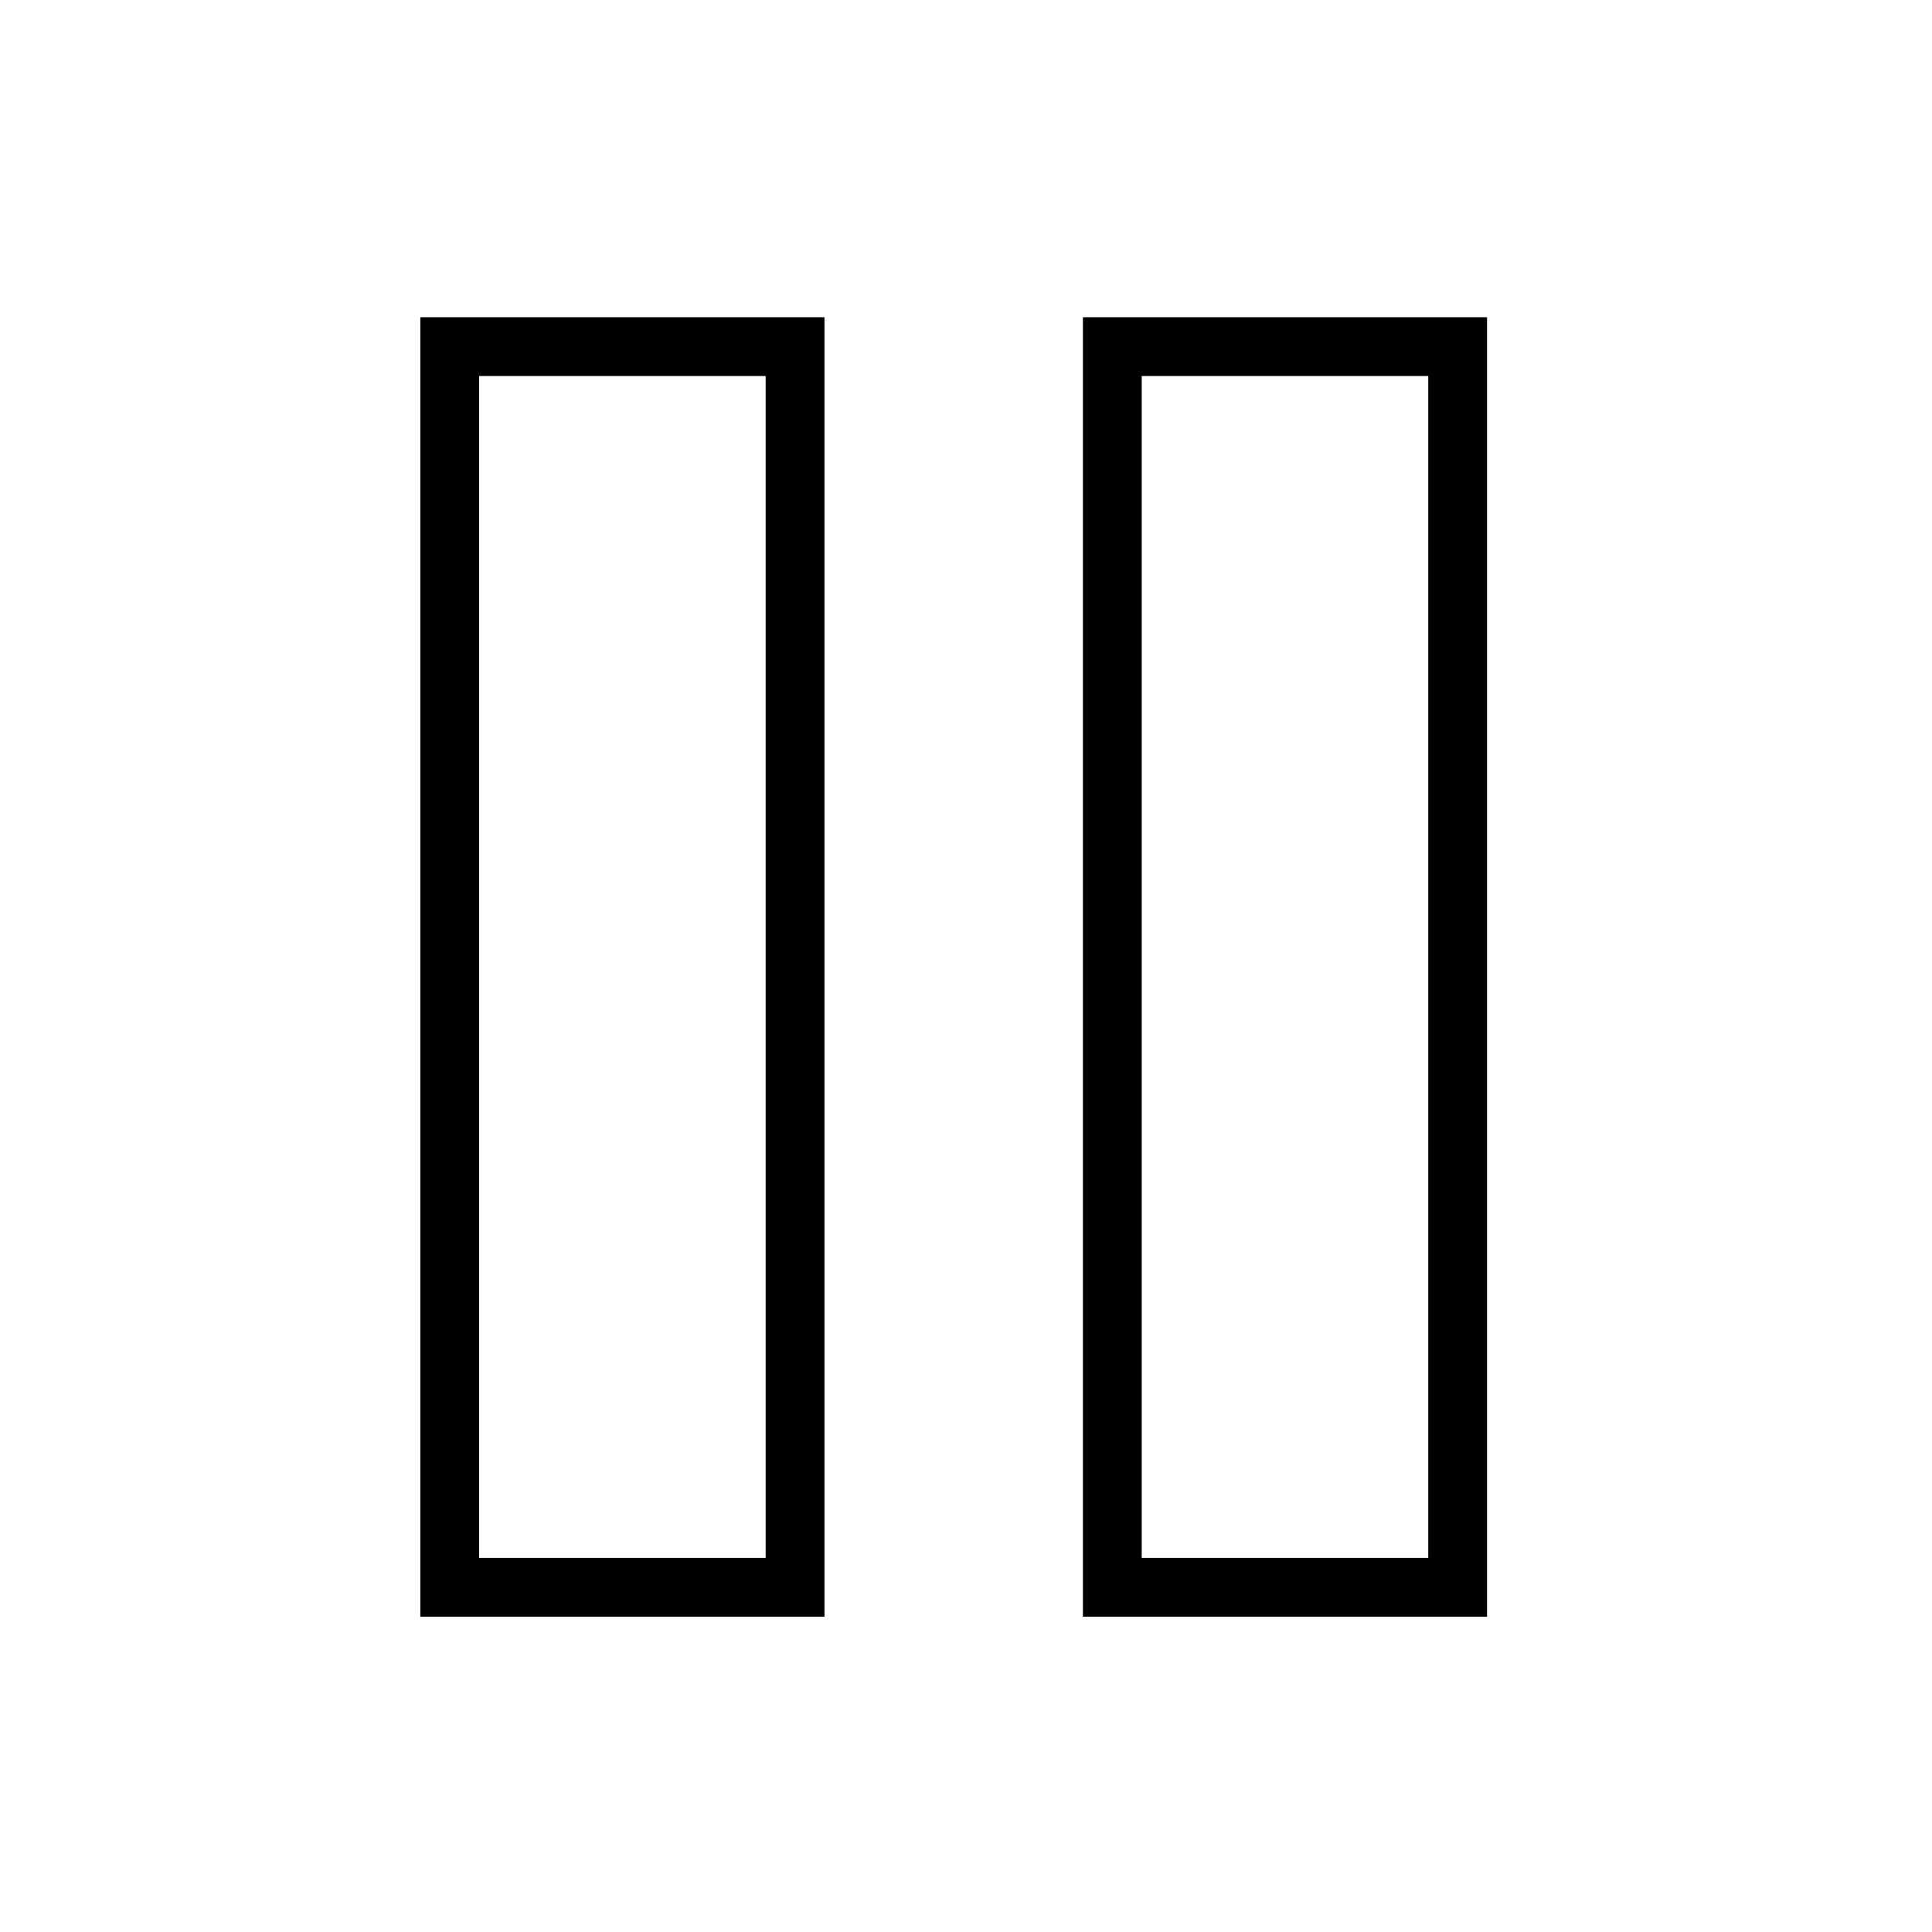
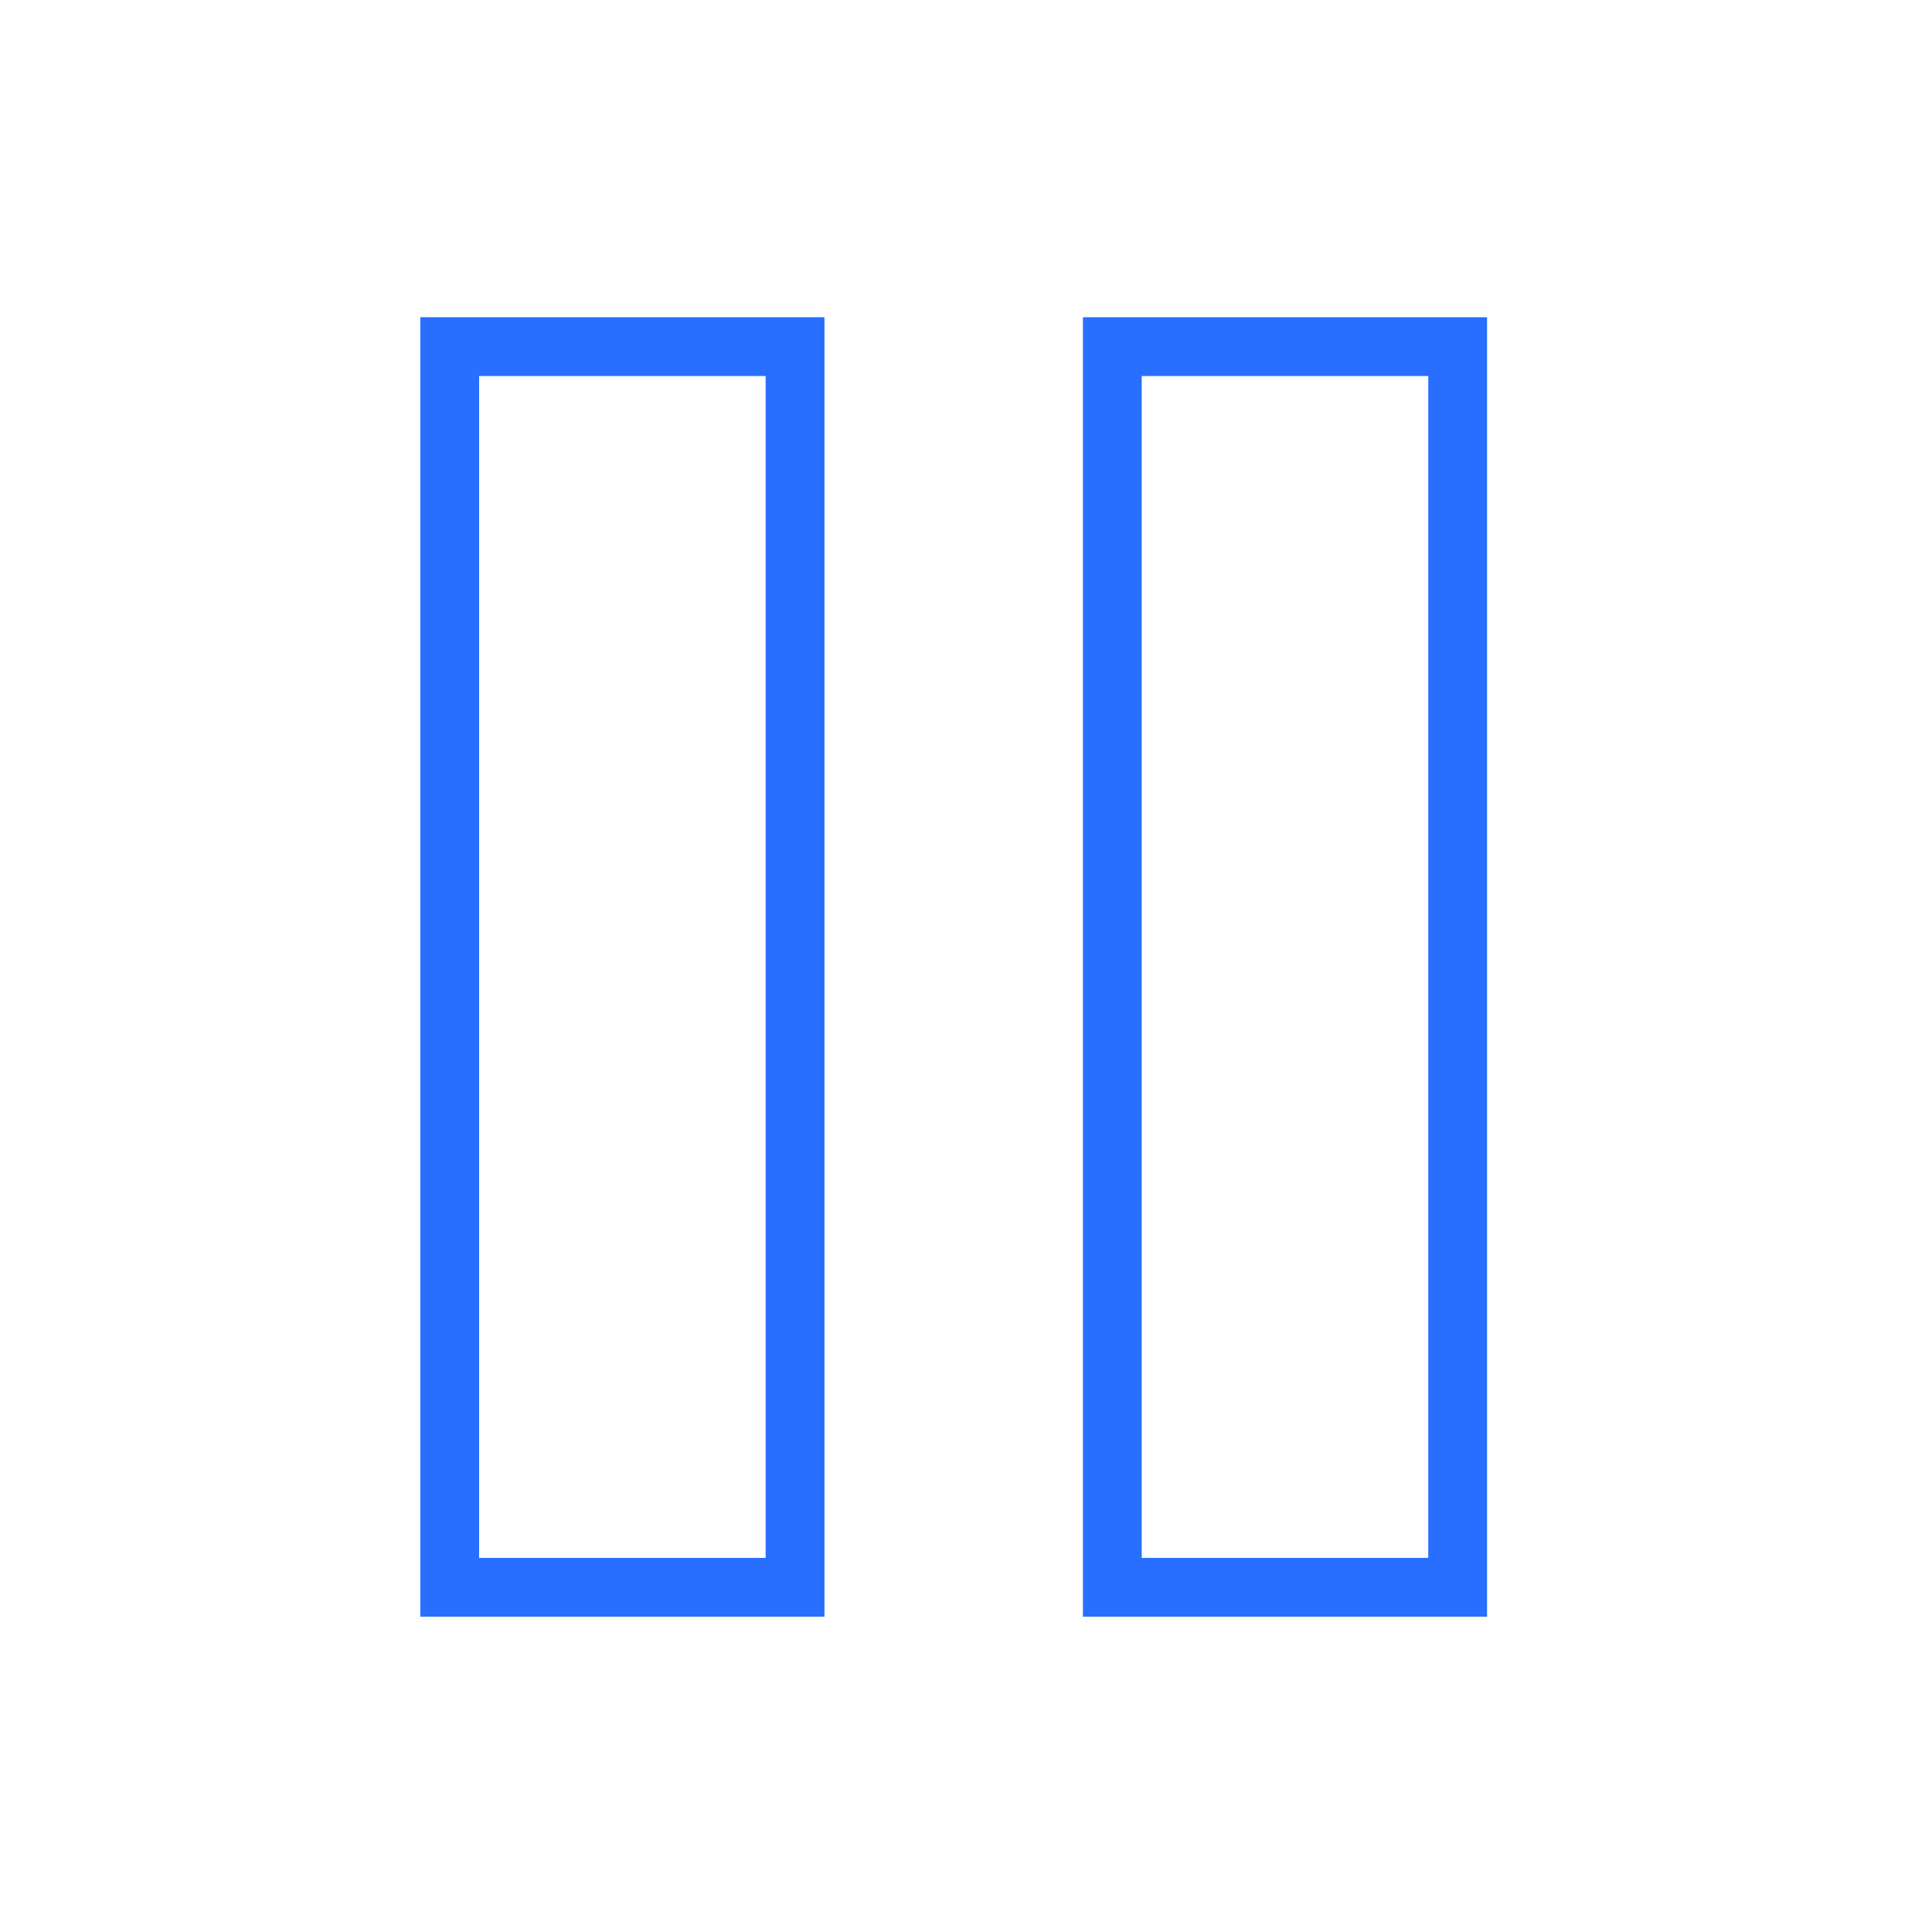
<svg xmlns="http://www.w3.org/2000/svg" version="1.1" id="Layer_1" x="0px" y="0px" width="230px" height="230px" viewBox="0 0 230 230" enable-background="new 0 0 230 230" xml:space="preserve">
-   <rect x="53.538" y="41.265" fill="none" stroke="#000000" stroke-width="7" stroke-miterlimit="10" width="41.112" height="147.698" />
-   <rect x="132.418" y="41.265" fill="none" stroke="#000000" stroke-width="7" stroke-miterlimit="10" width="41.112" height="147.698" />
+   <rect x="53.538" y="41.265" fill="none" stroke="#286FFF" stroke-width="7" stroke-miterlimit="10" width="41.112" height="147.698" />
+   <rect x="132.418" y="41.265" fill="none" stroke="#286FFF" stroke-width="7" stroke-miterlimit="10" width="41.112" height="147.698" />
</svg>
